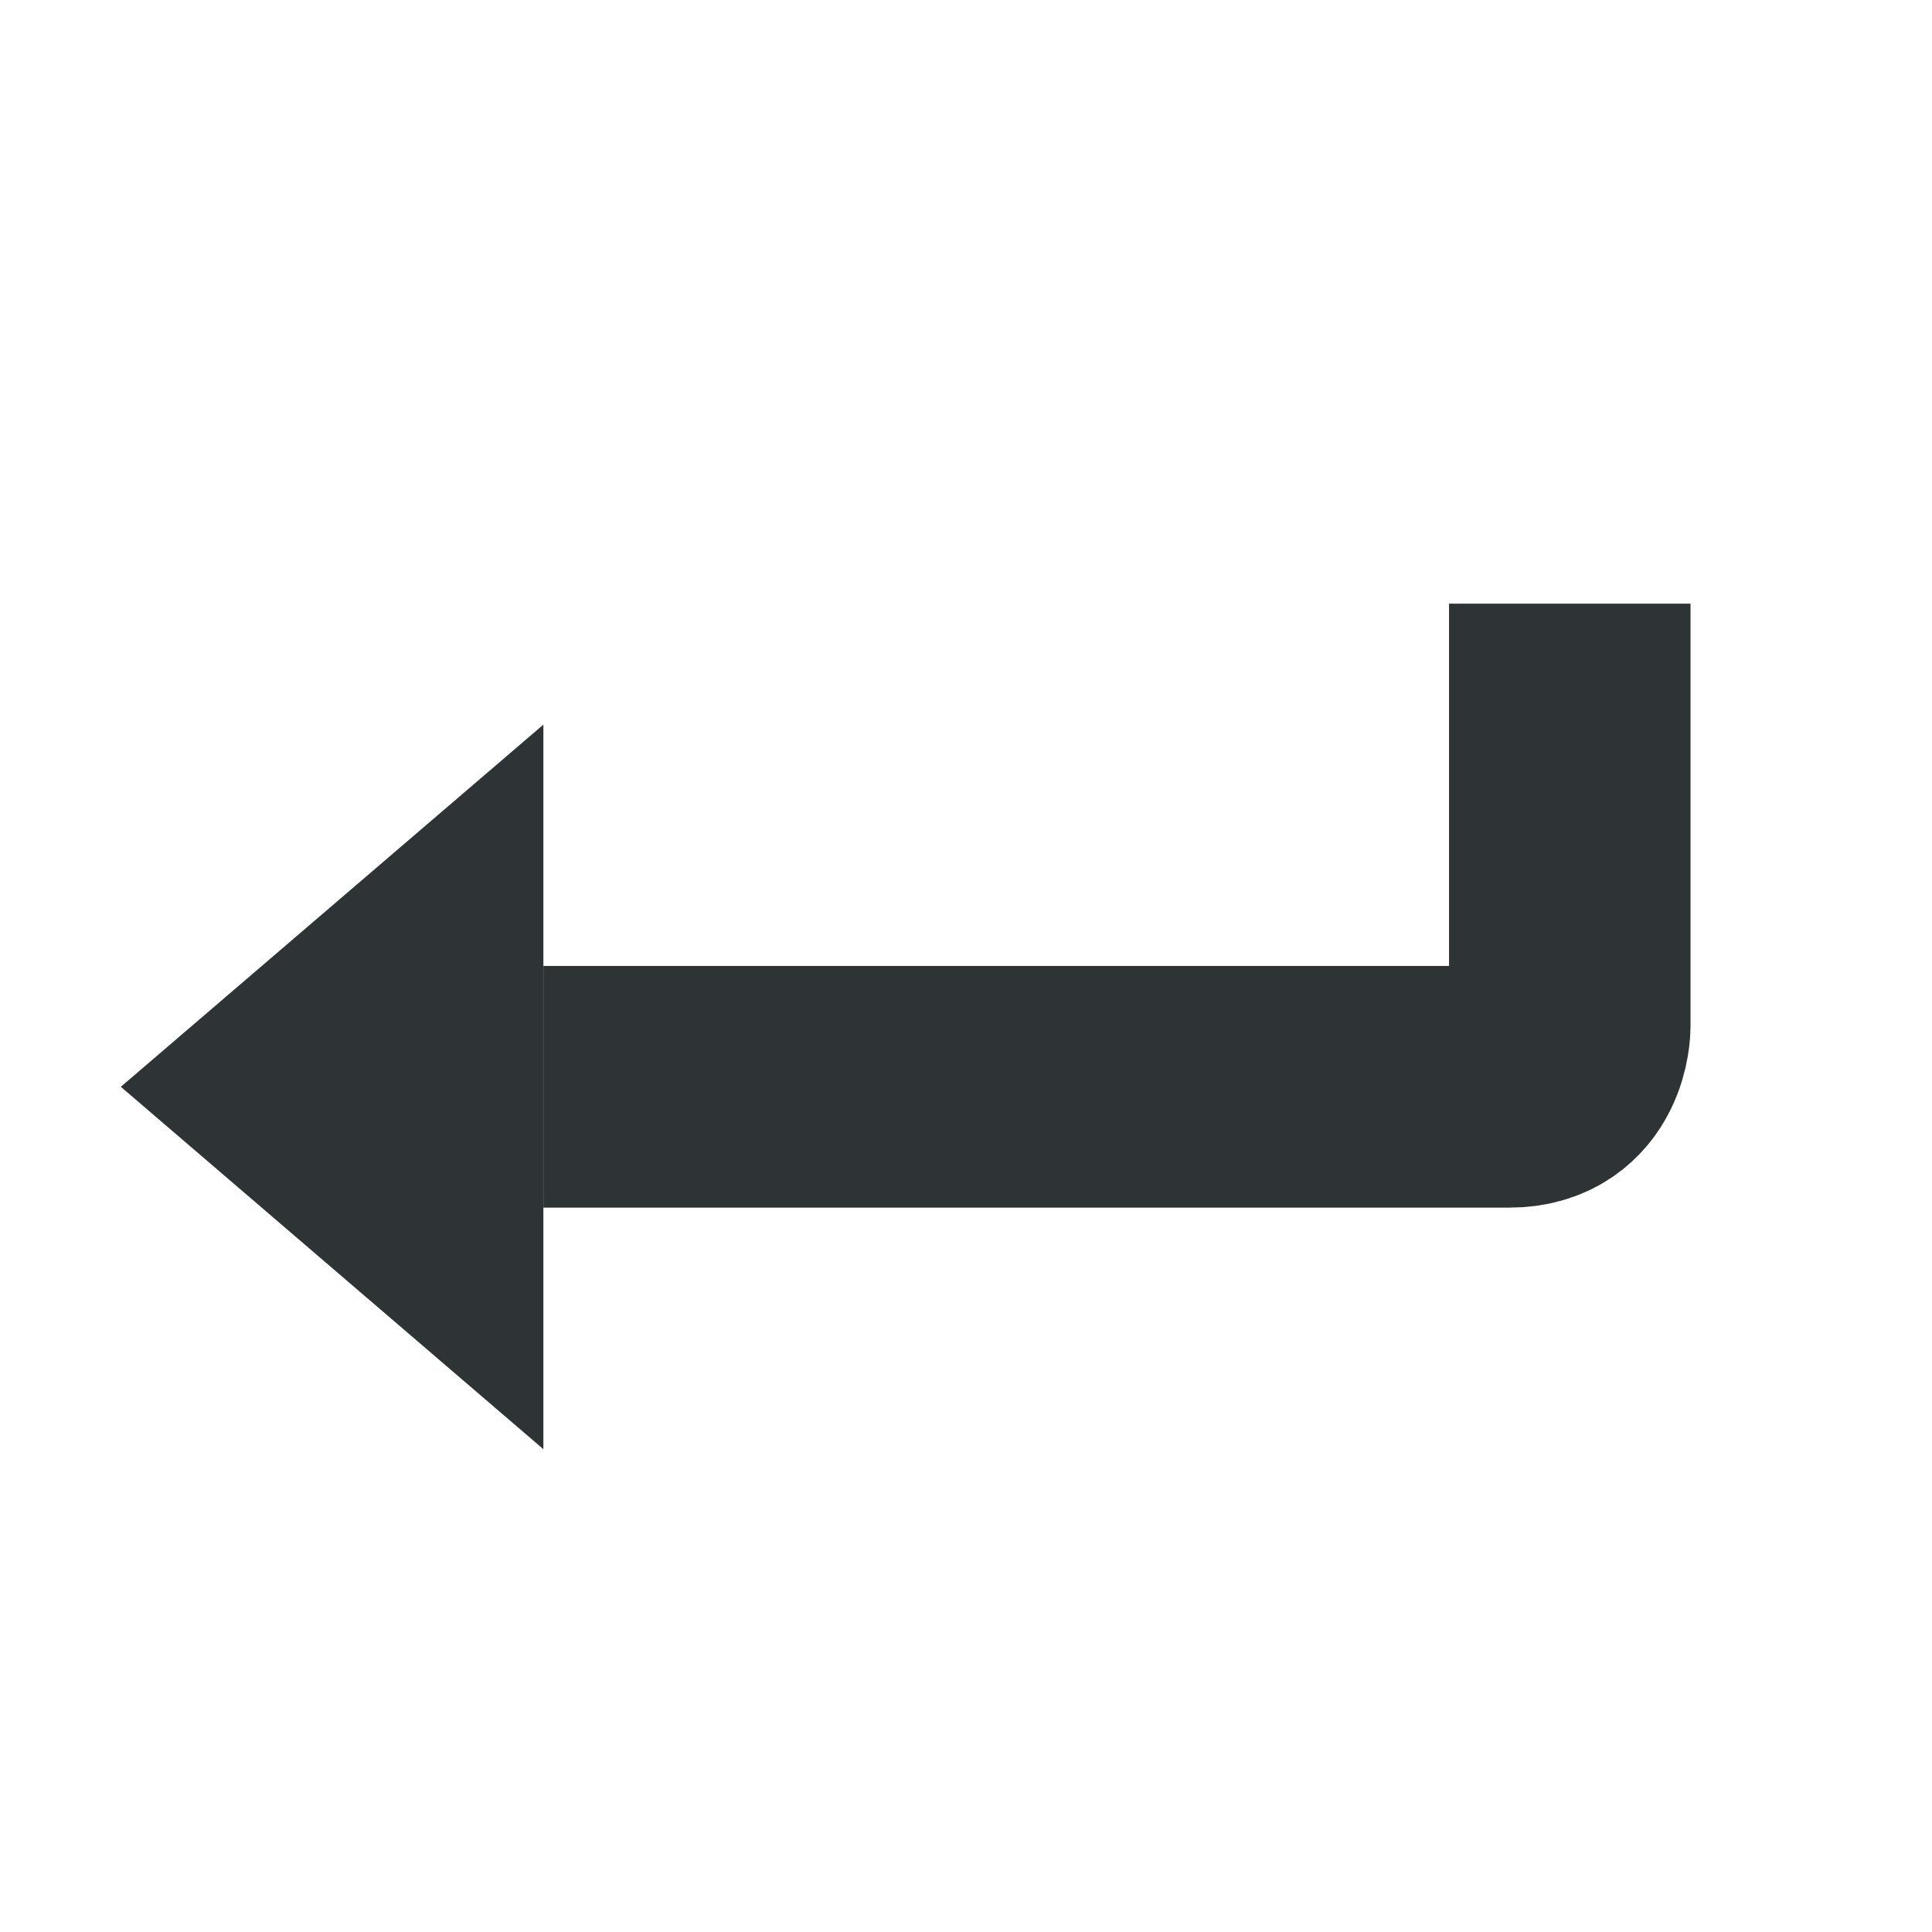
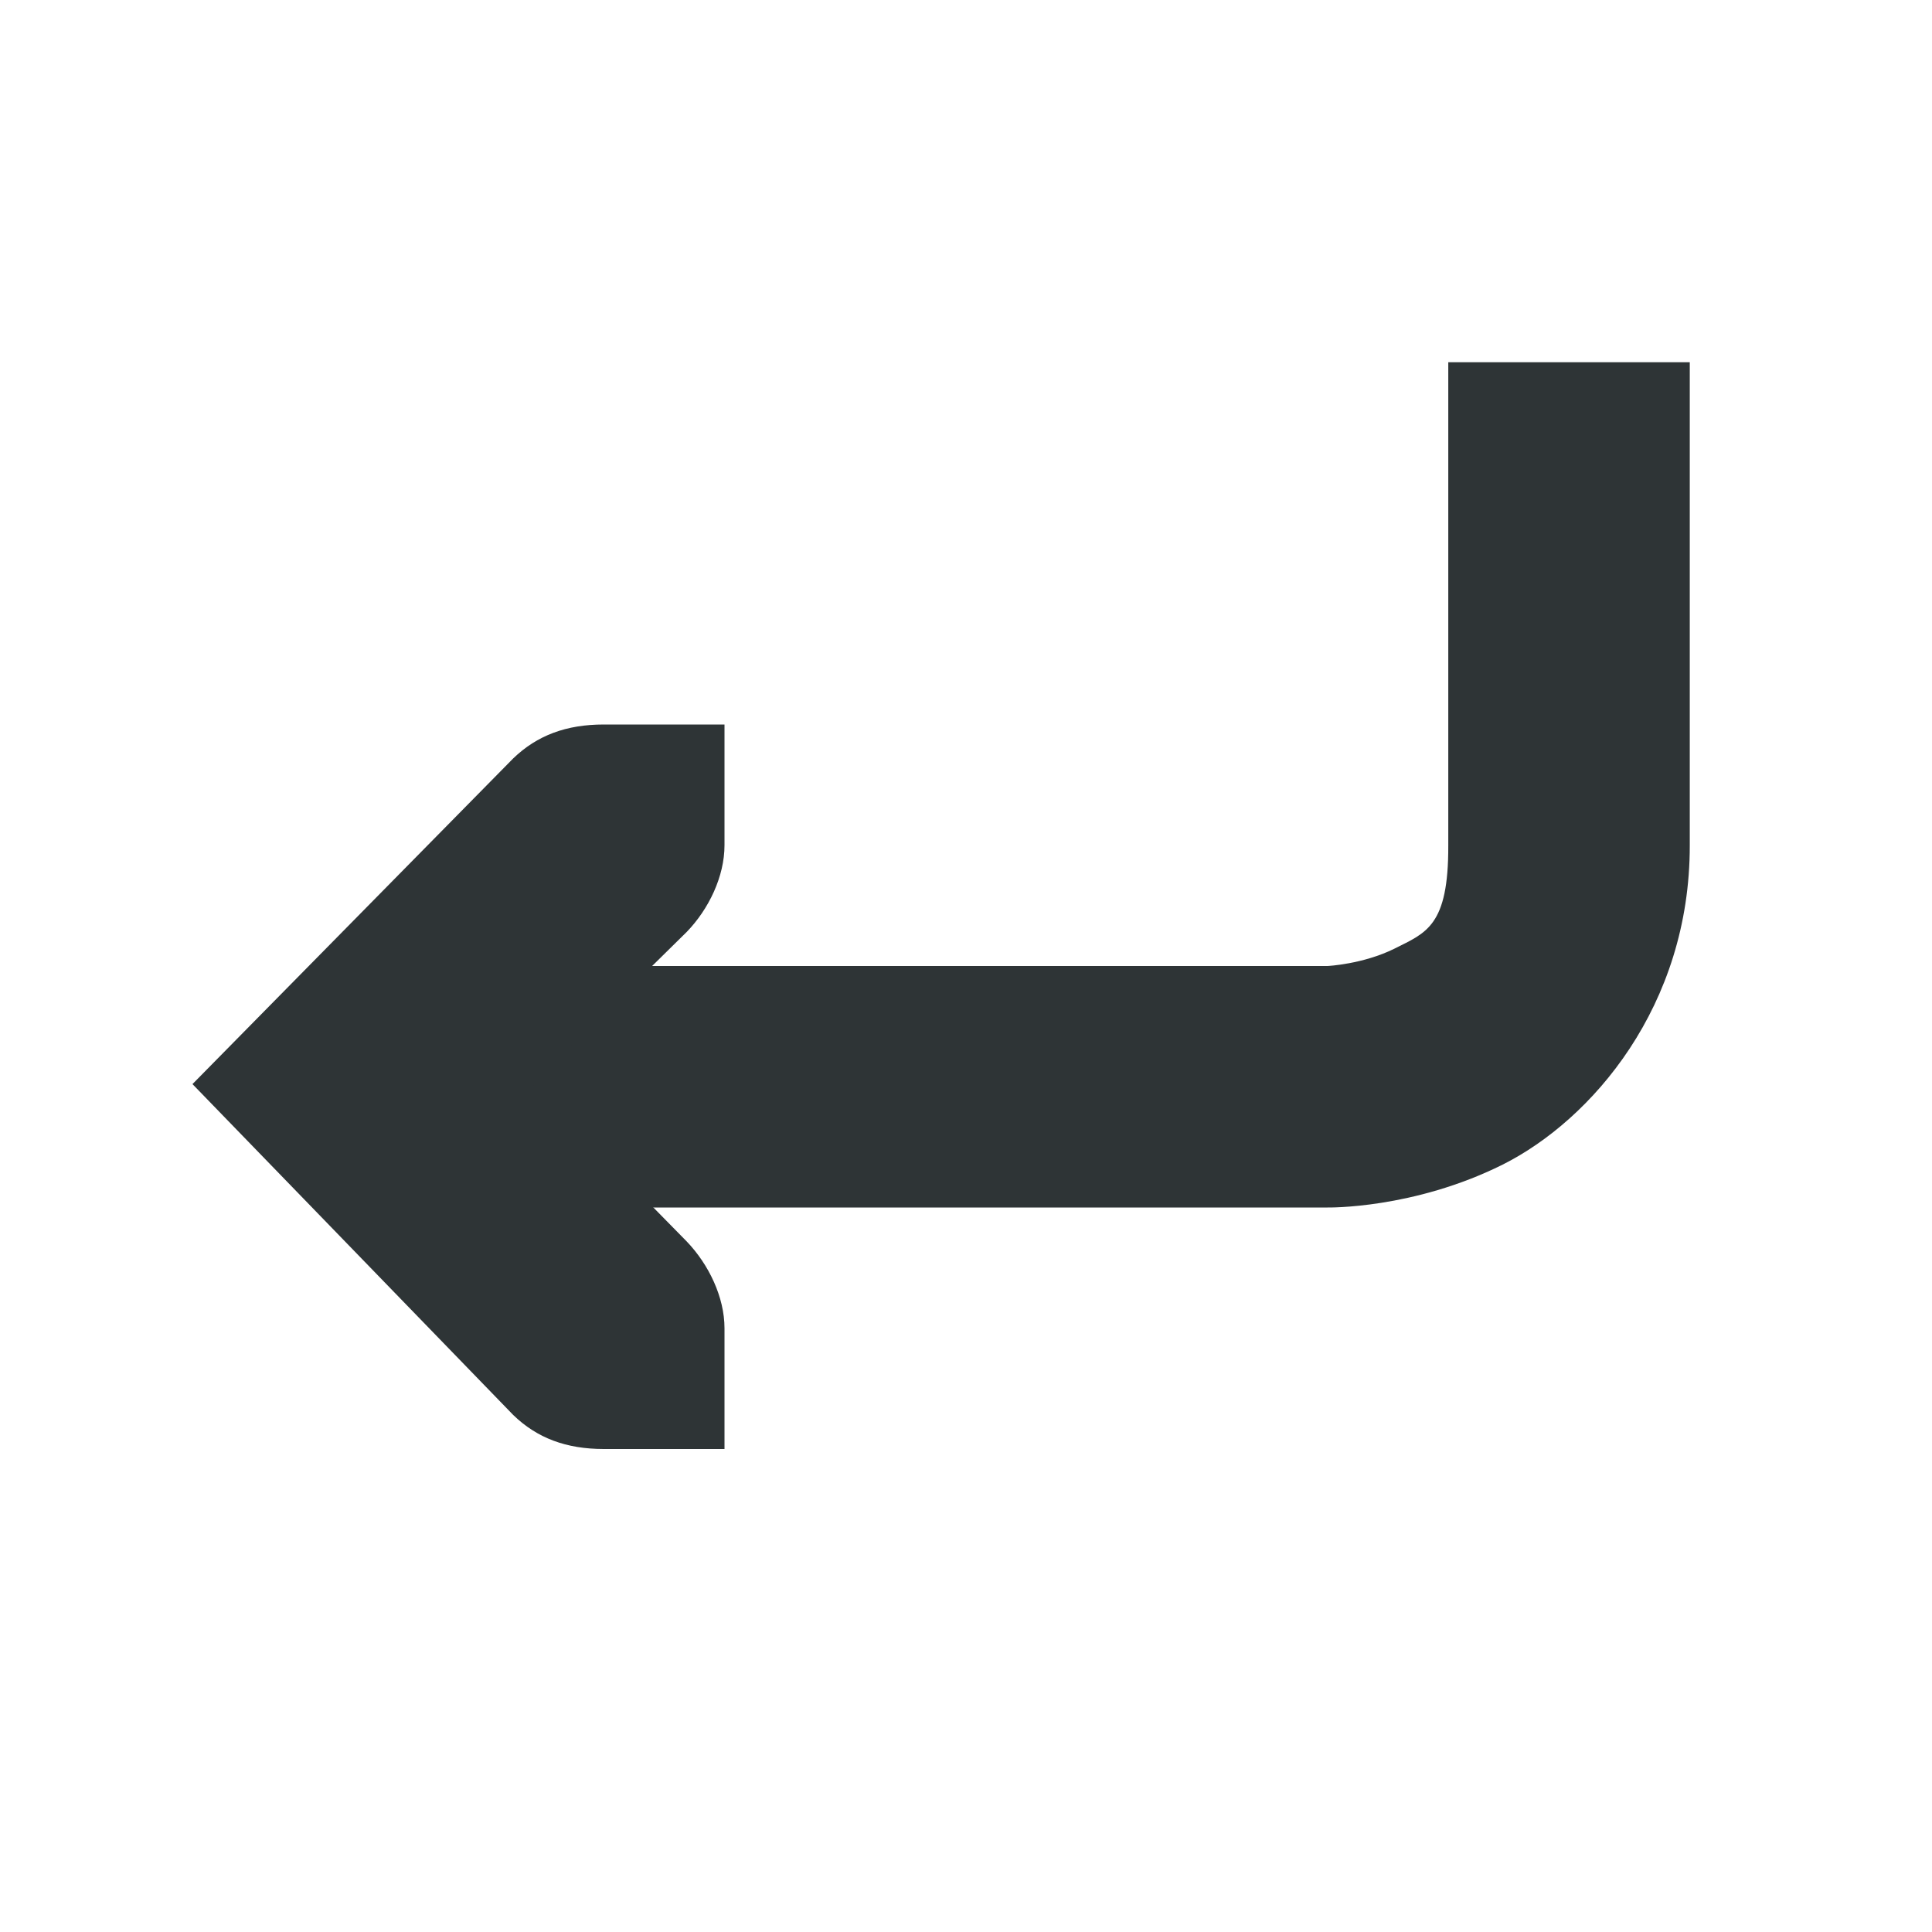
- <svg xmlns="http://www.w3.org/2000/svg" width="16" height="16" viewBox="0 0 4.233 4.233" version="1.1" id="svg8">
-   <defs id="defs2" />
-   <g id="layer1" transform="translate(0,-288.5333)">
-     <g id="g827" transform="matrix(0.4996331,0,0,0.4999995,-0.1320004,144.3991)" style="opacity:1">
-       <path id="path814" d="m 0.794,293.031 1.853,-1.587 v 3.175 z" style="fill:#2e3436;fill-opacity:1;stroke:none;stroke-width:0.529;stroke-linecap:butt;stroke-linejoin:miter;stroke-miterlimit:4;stroke-dasharray:none;stroke-opacity:1" />
-       <path id="path820" d="m 2.647,293.031 h 4.236 c 0.264,0 0.265,-0.265 0.265,-0.265 v -1.852" style="fill:none;stroke:#2e3436;stroke-width:1.059;stroke-linecap:butt;stroke-linejoin:miter;stroke-miterlimit:4;stroke-dasharray:none;stroke-opacity:1" />
-     </g>
+ <svg xmlns="http://www.w3.org/2000/svg" id="svg8" version="1.1" height="16" width="16">
+   <defs id="defs12" />
+   <g id="g6" fill="#2e3436" font-weight="400">
+     <path id="path2" overflow="visible" font-family="sans-serif" color="#000" style="line-height:normal;font-variant-ligatures:normal;font-variant-position:normal;font-variant-caps:normal;font-variant-numeric:normal;font-variant-alternates:normal;font-feature-settings:normal;text-indent:0;text-align:start;text-decoration-line:none;text-decoration-style:solid;text-decoration-color:#000;text-transform:none;text-orientation:mixed;white-space:normal;shape-padding:0;isolation:auto;mix-blend-mode:normal;solid-color:#000;solid-opacity:1;marker:none" d="M11.994 3v4.004c.002.666-.183.72-.445.852-.262.13-.555.144-.555.144H4v2h6.994s.71.014 1.45-.355c.738-.37 1.552-1.313 1.55-2.645V3z" />
+     <path id="path4" overflow="visible" font-family="Bitstream Vera Sans" color="#bebebe" style="line-height:normal;-inkscape-font-specification:'Bitstream Vera Sans';text-indent:0;text-align:start;text-decoration-line:none;text-transform:none;marker:none" d="M6 12v-1c0-.257-.13-.528-.313-.719l-1.28-1.303 1.28-1.26C5.87 7.529 6 7.258 6 7V6H5c-.31 0-.552.09-.75.281L1.594 8.978l2.656 2.74c.198.192.44.282.75.282z" />
  </g>
</svg>
